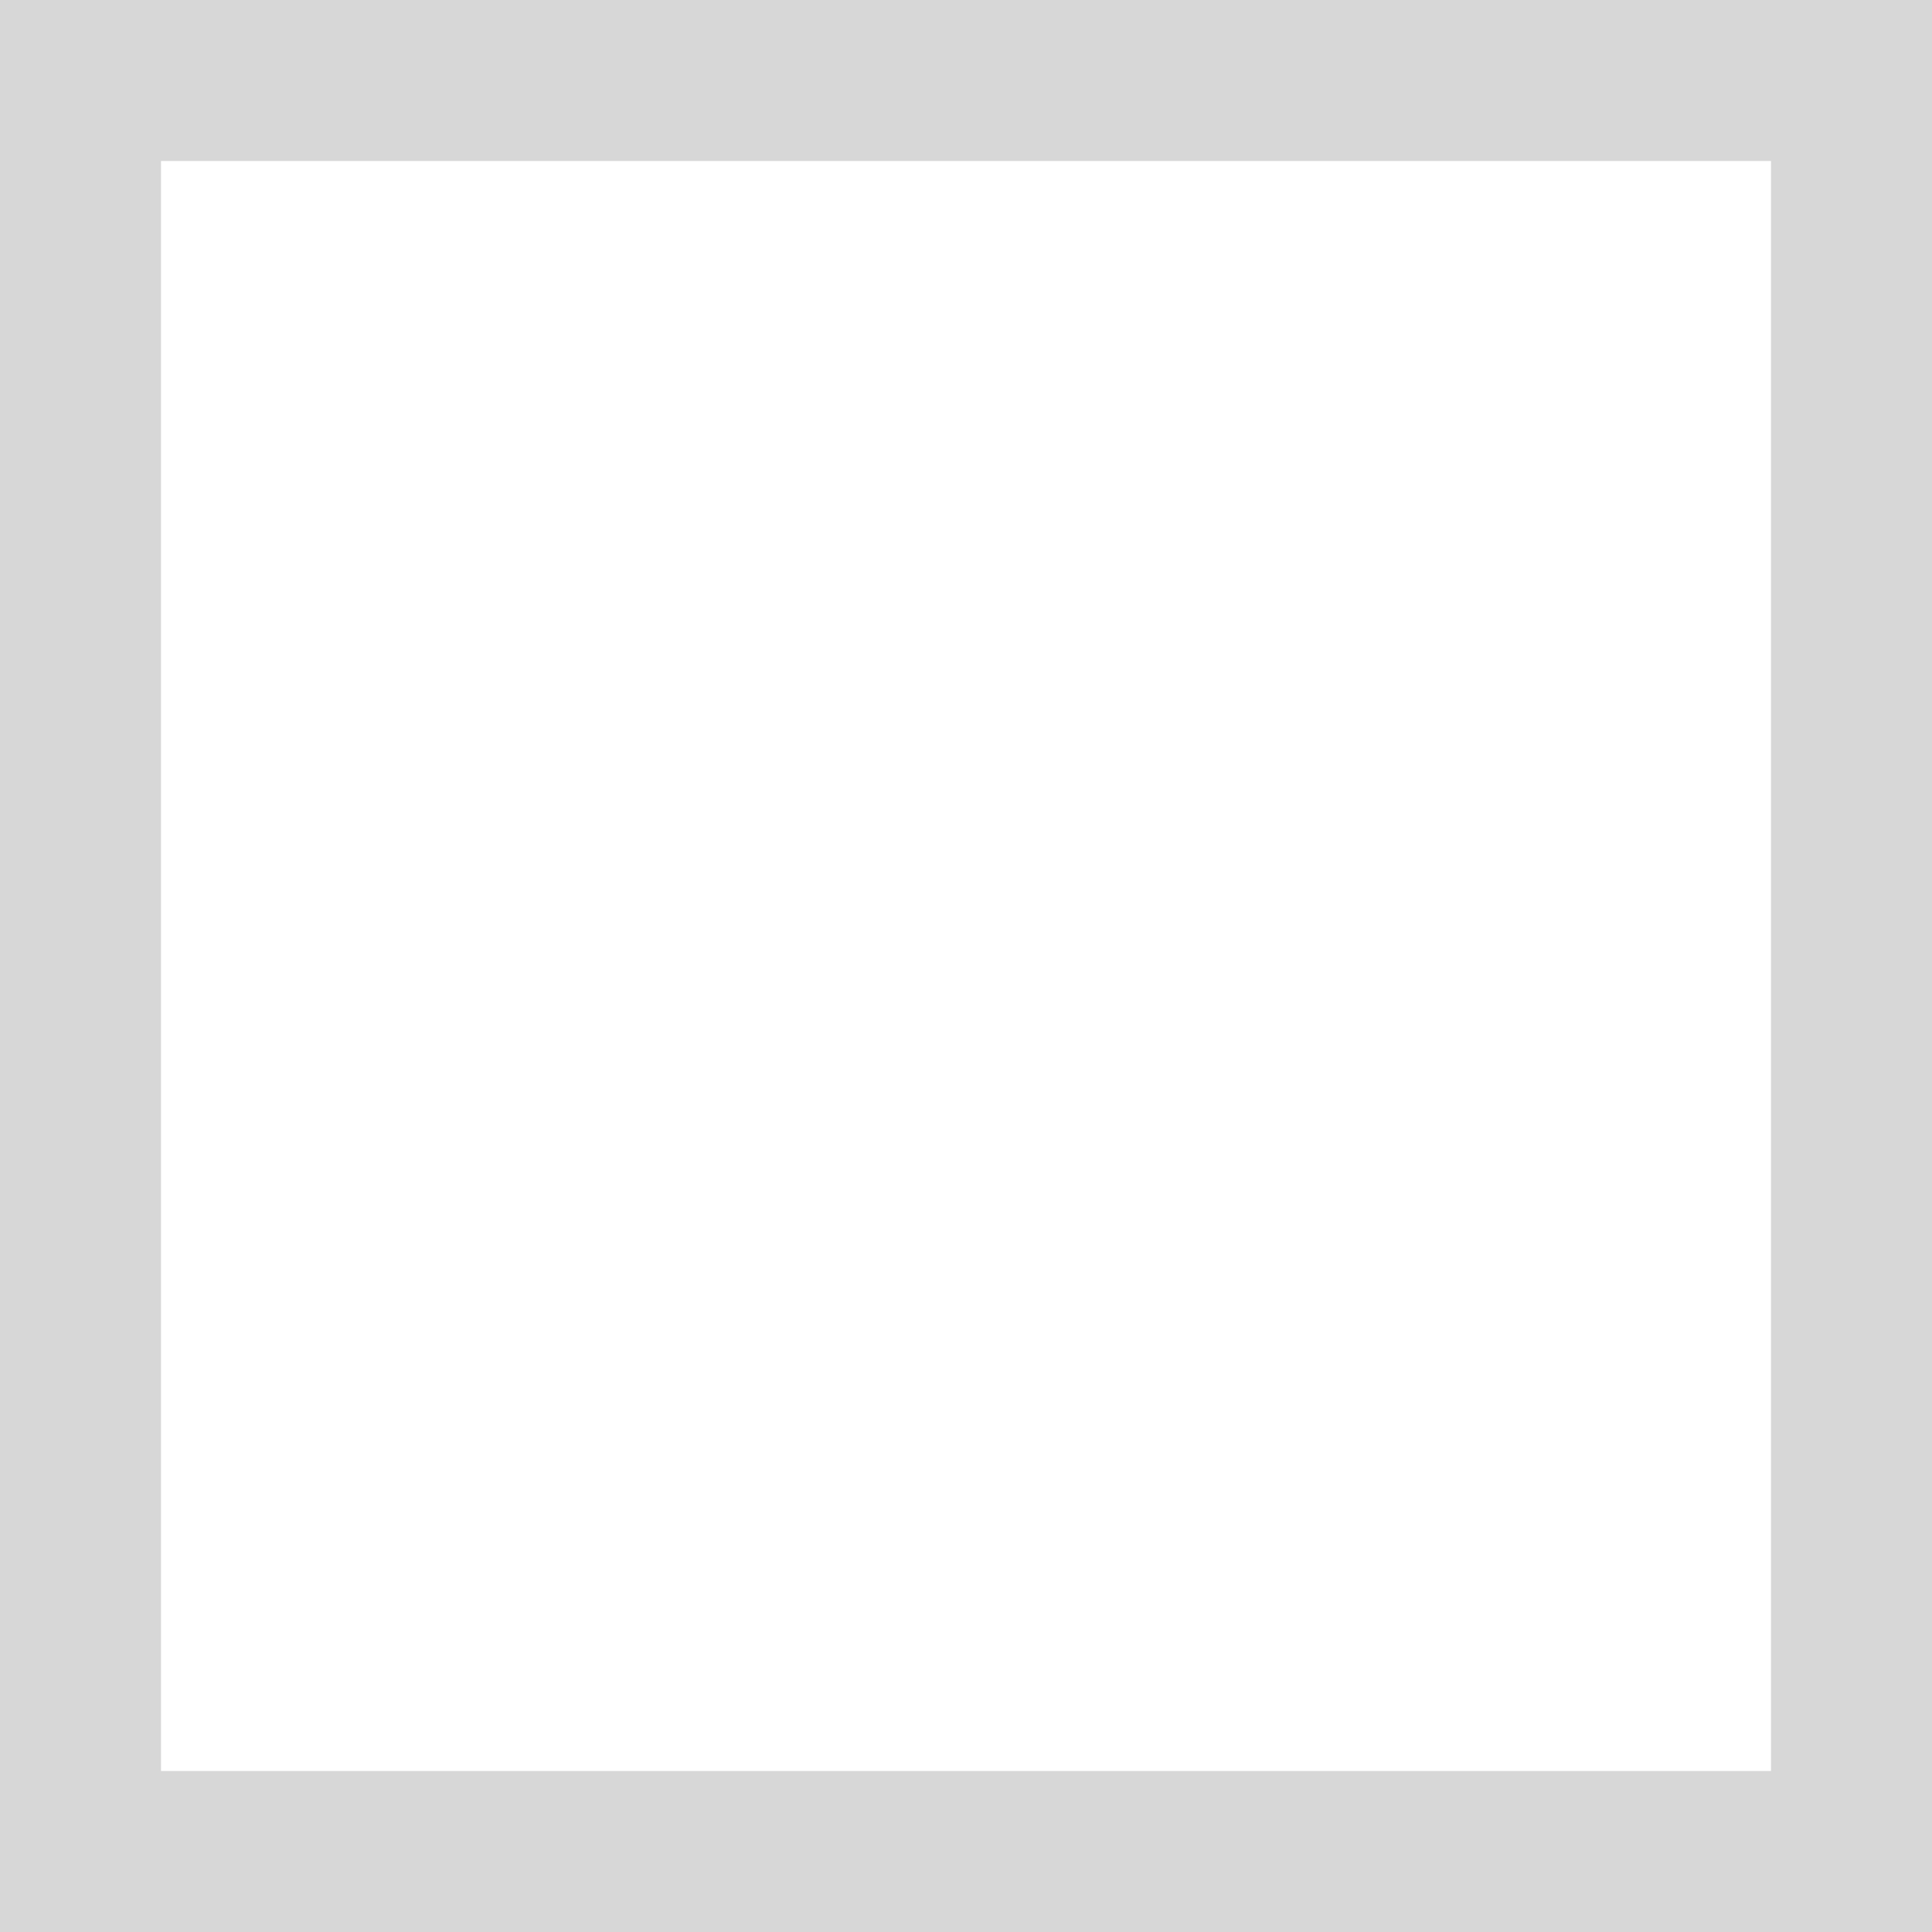
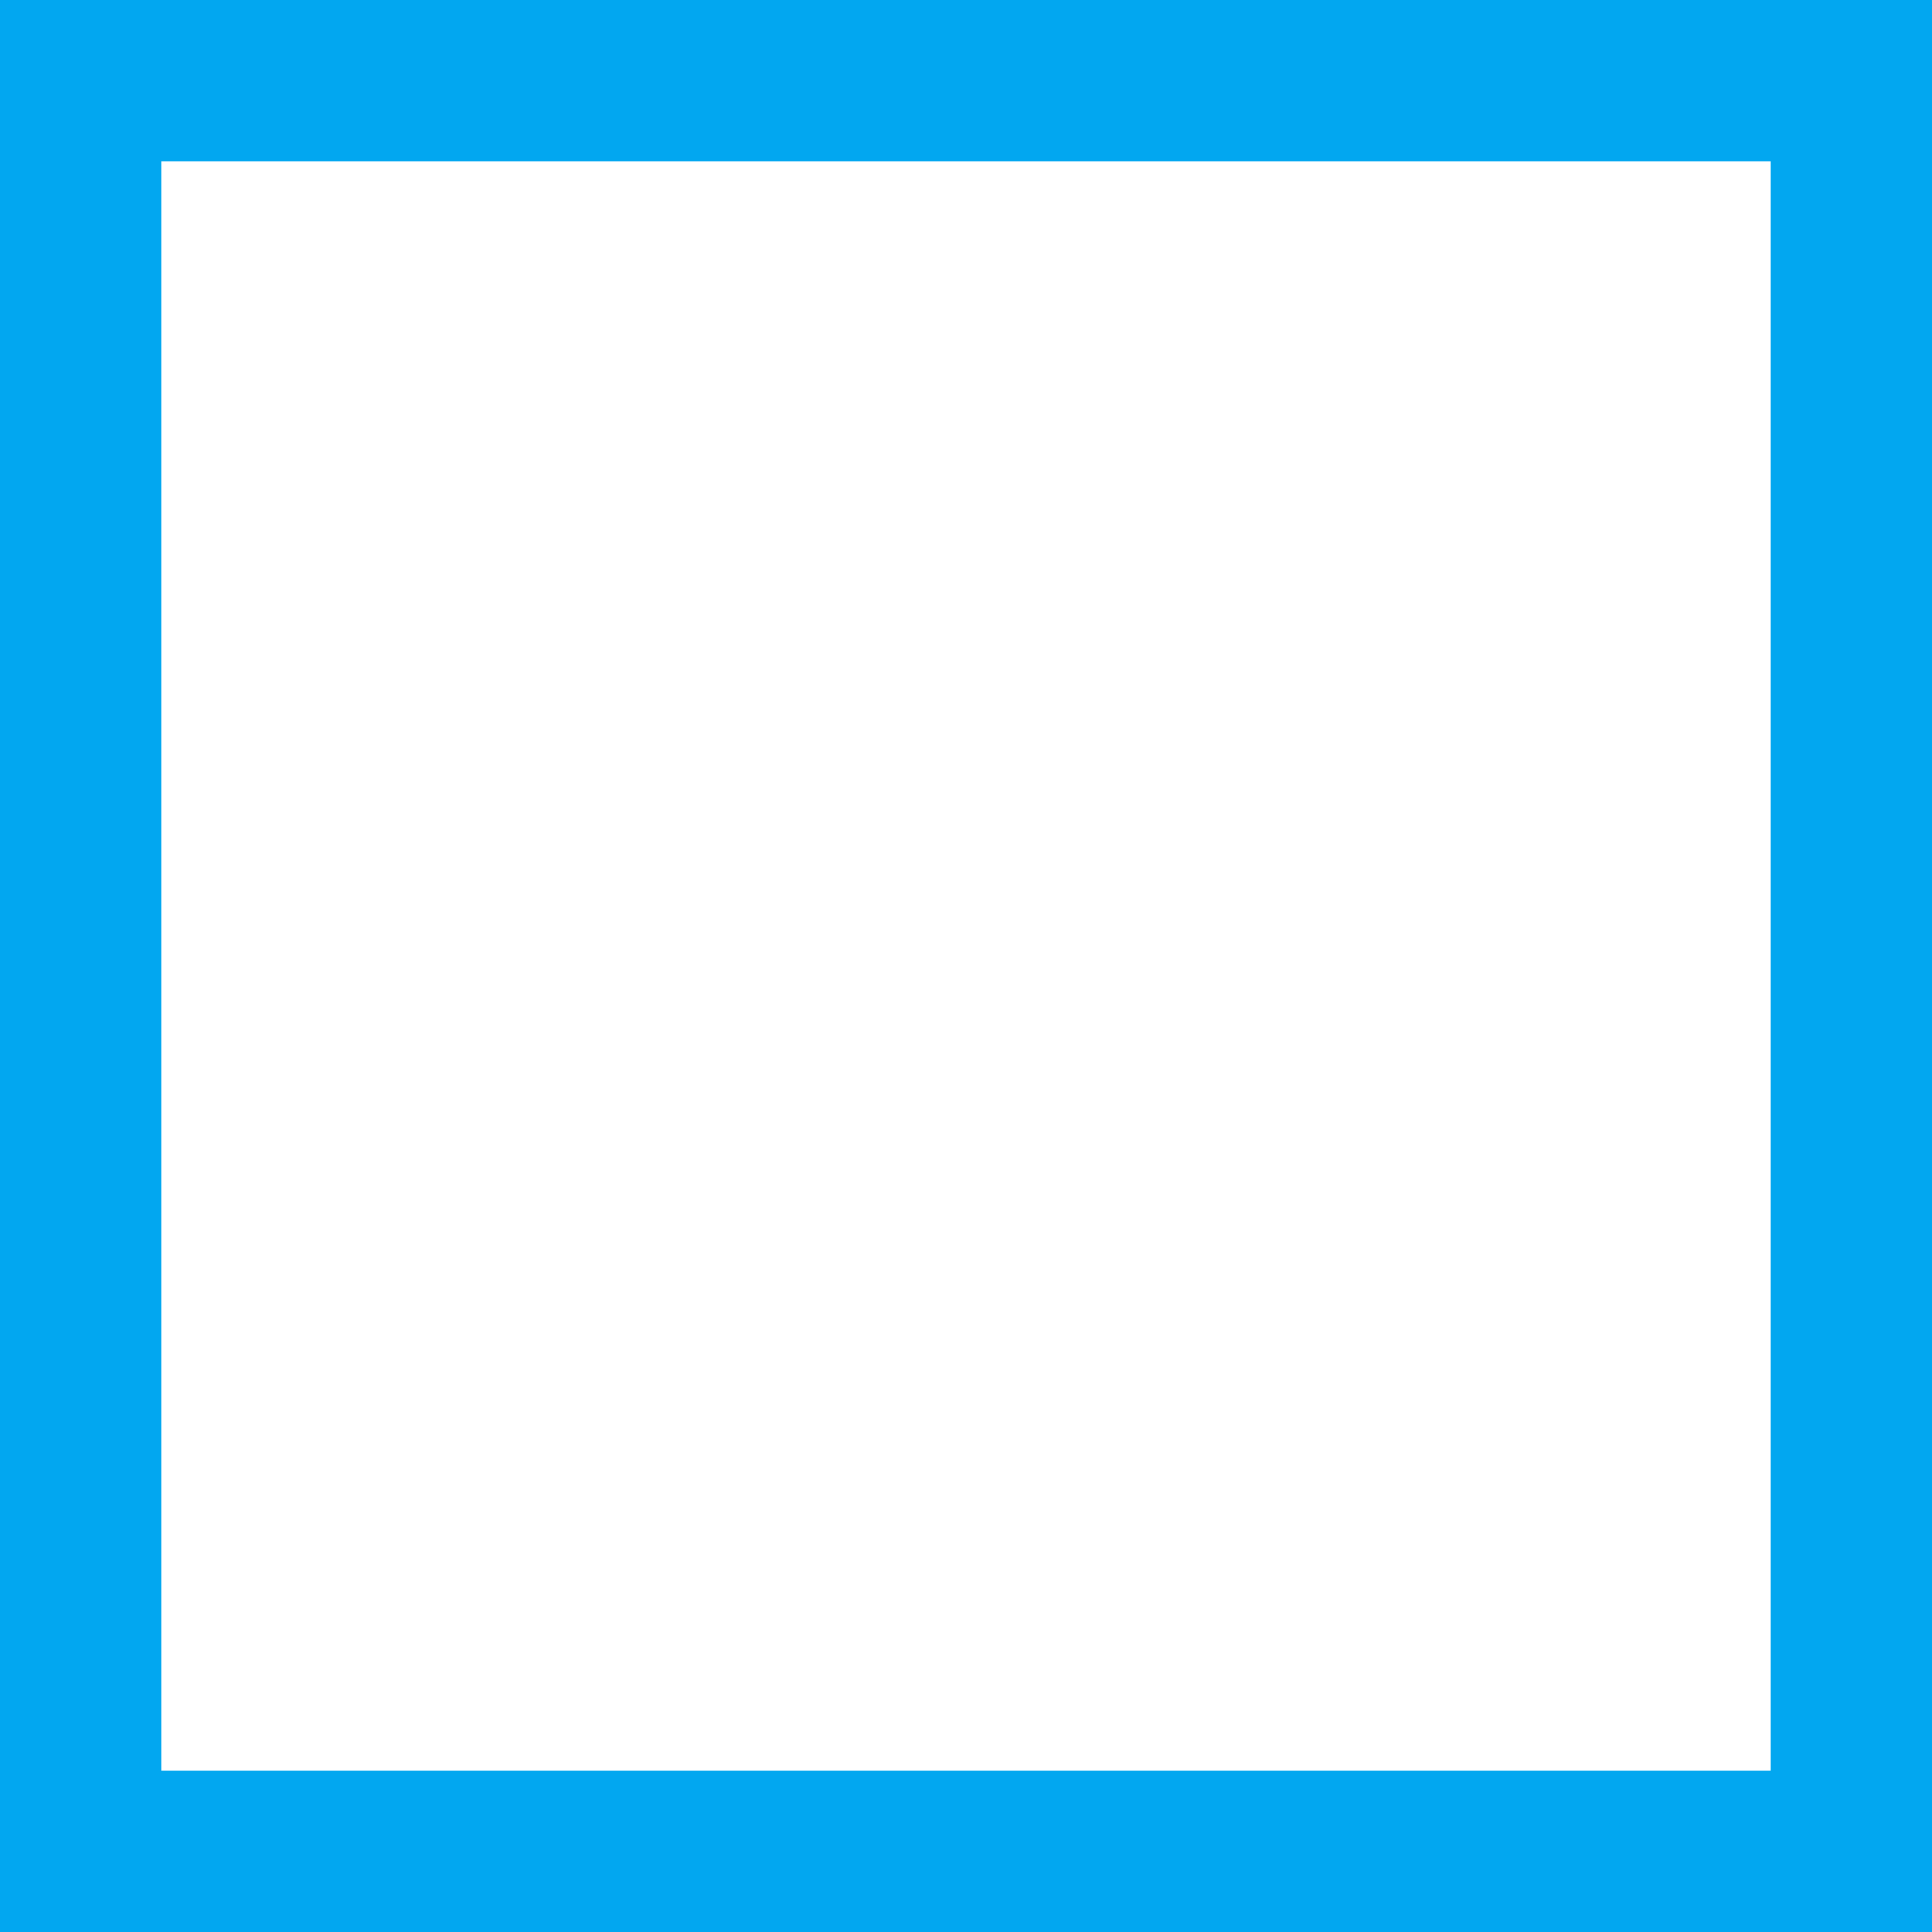
- <svg xmlns="http://www.w3.org/2000/svg" version="1.1" width="12px" height="12px" viewBox="0 6.5  12 12">
-   <path d="M 0.5 7  L 11.5 7  L 11.5 18  L 0.5 18  L 0.5 7  Z " fill-rule="nonzero" fill="#ffffff" stroke="none" />
-   <path d="M 0.5 7  L 11.5 7  L 11.5 18  L 0.5 18  L 0.5 7  Z " stroke-width="1" stroke="#d7d7d7" fill="none" />
+ <svg xmlns="http://www.w3.org/2000/svg" version="1.1" width="12px" height="12px" viewBox="303 2681.5  12 12">
+   <path d="M 303.5 2682  L 314.5 2682  L 314.5 2693  L 303.5 2693  L 303.5 2682  Z " fill-rule="nonzero" fill="#ffffff" stroke="none" />
+   <path d="M 303.5 2682  L 314.5 2682  L 314.5 2693  L 303.5 2693  L 303.5 2682  Z " stroke-width="1" stroke="#02a7f0" fill="none" />
</svg>
